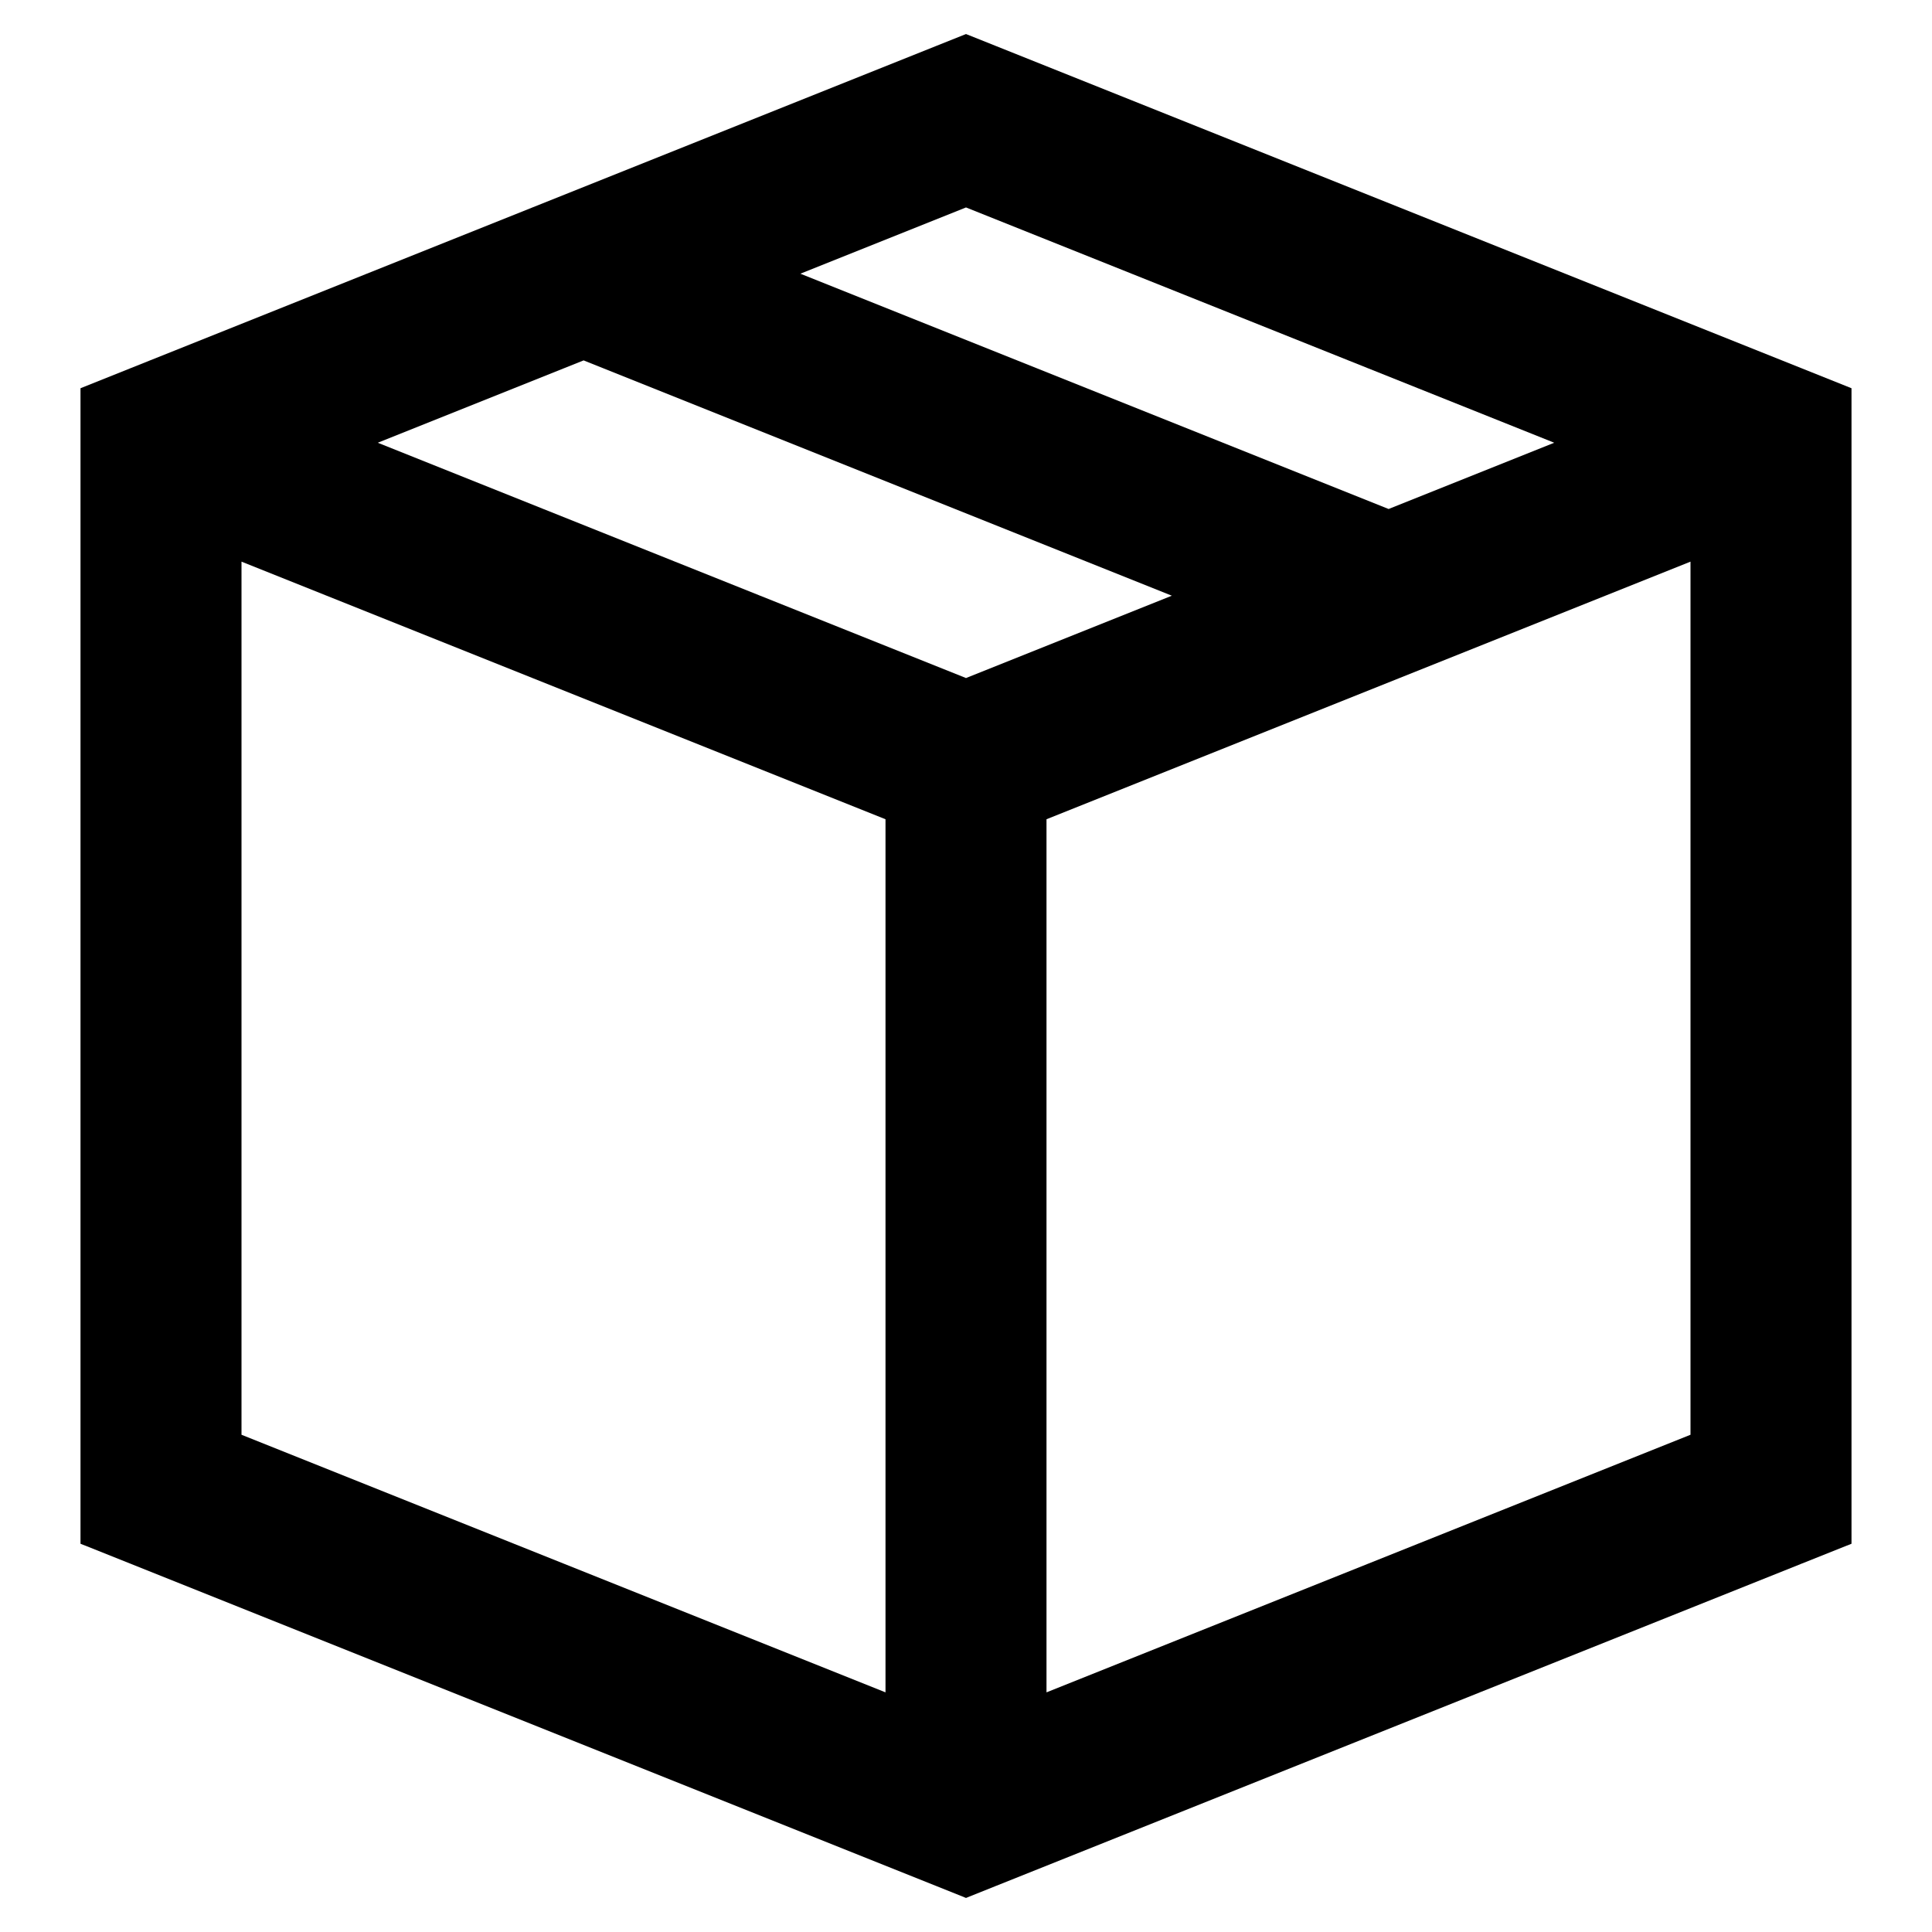
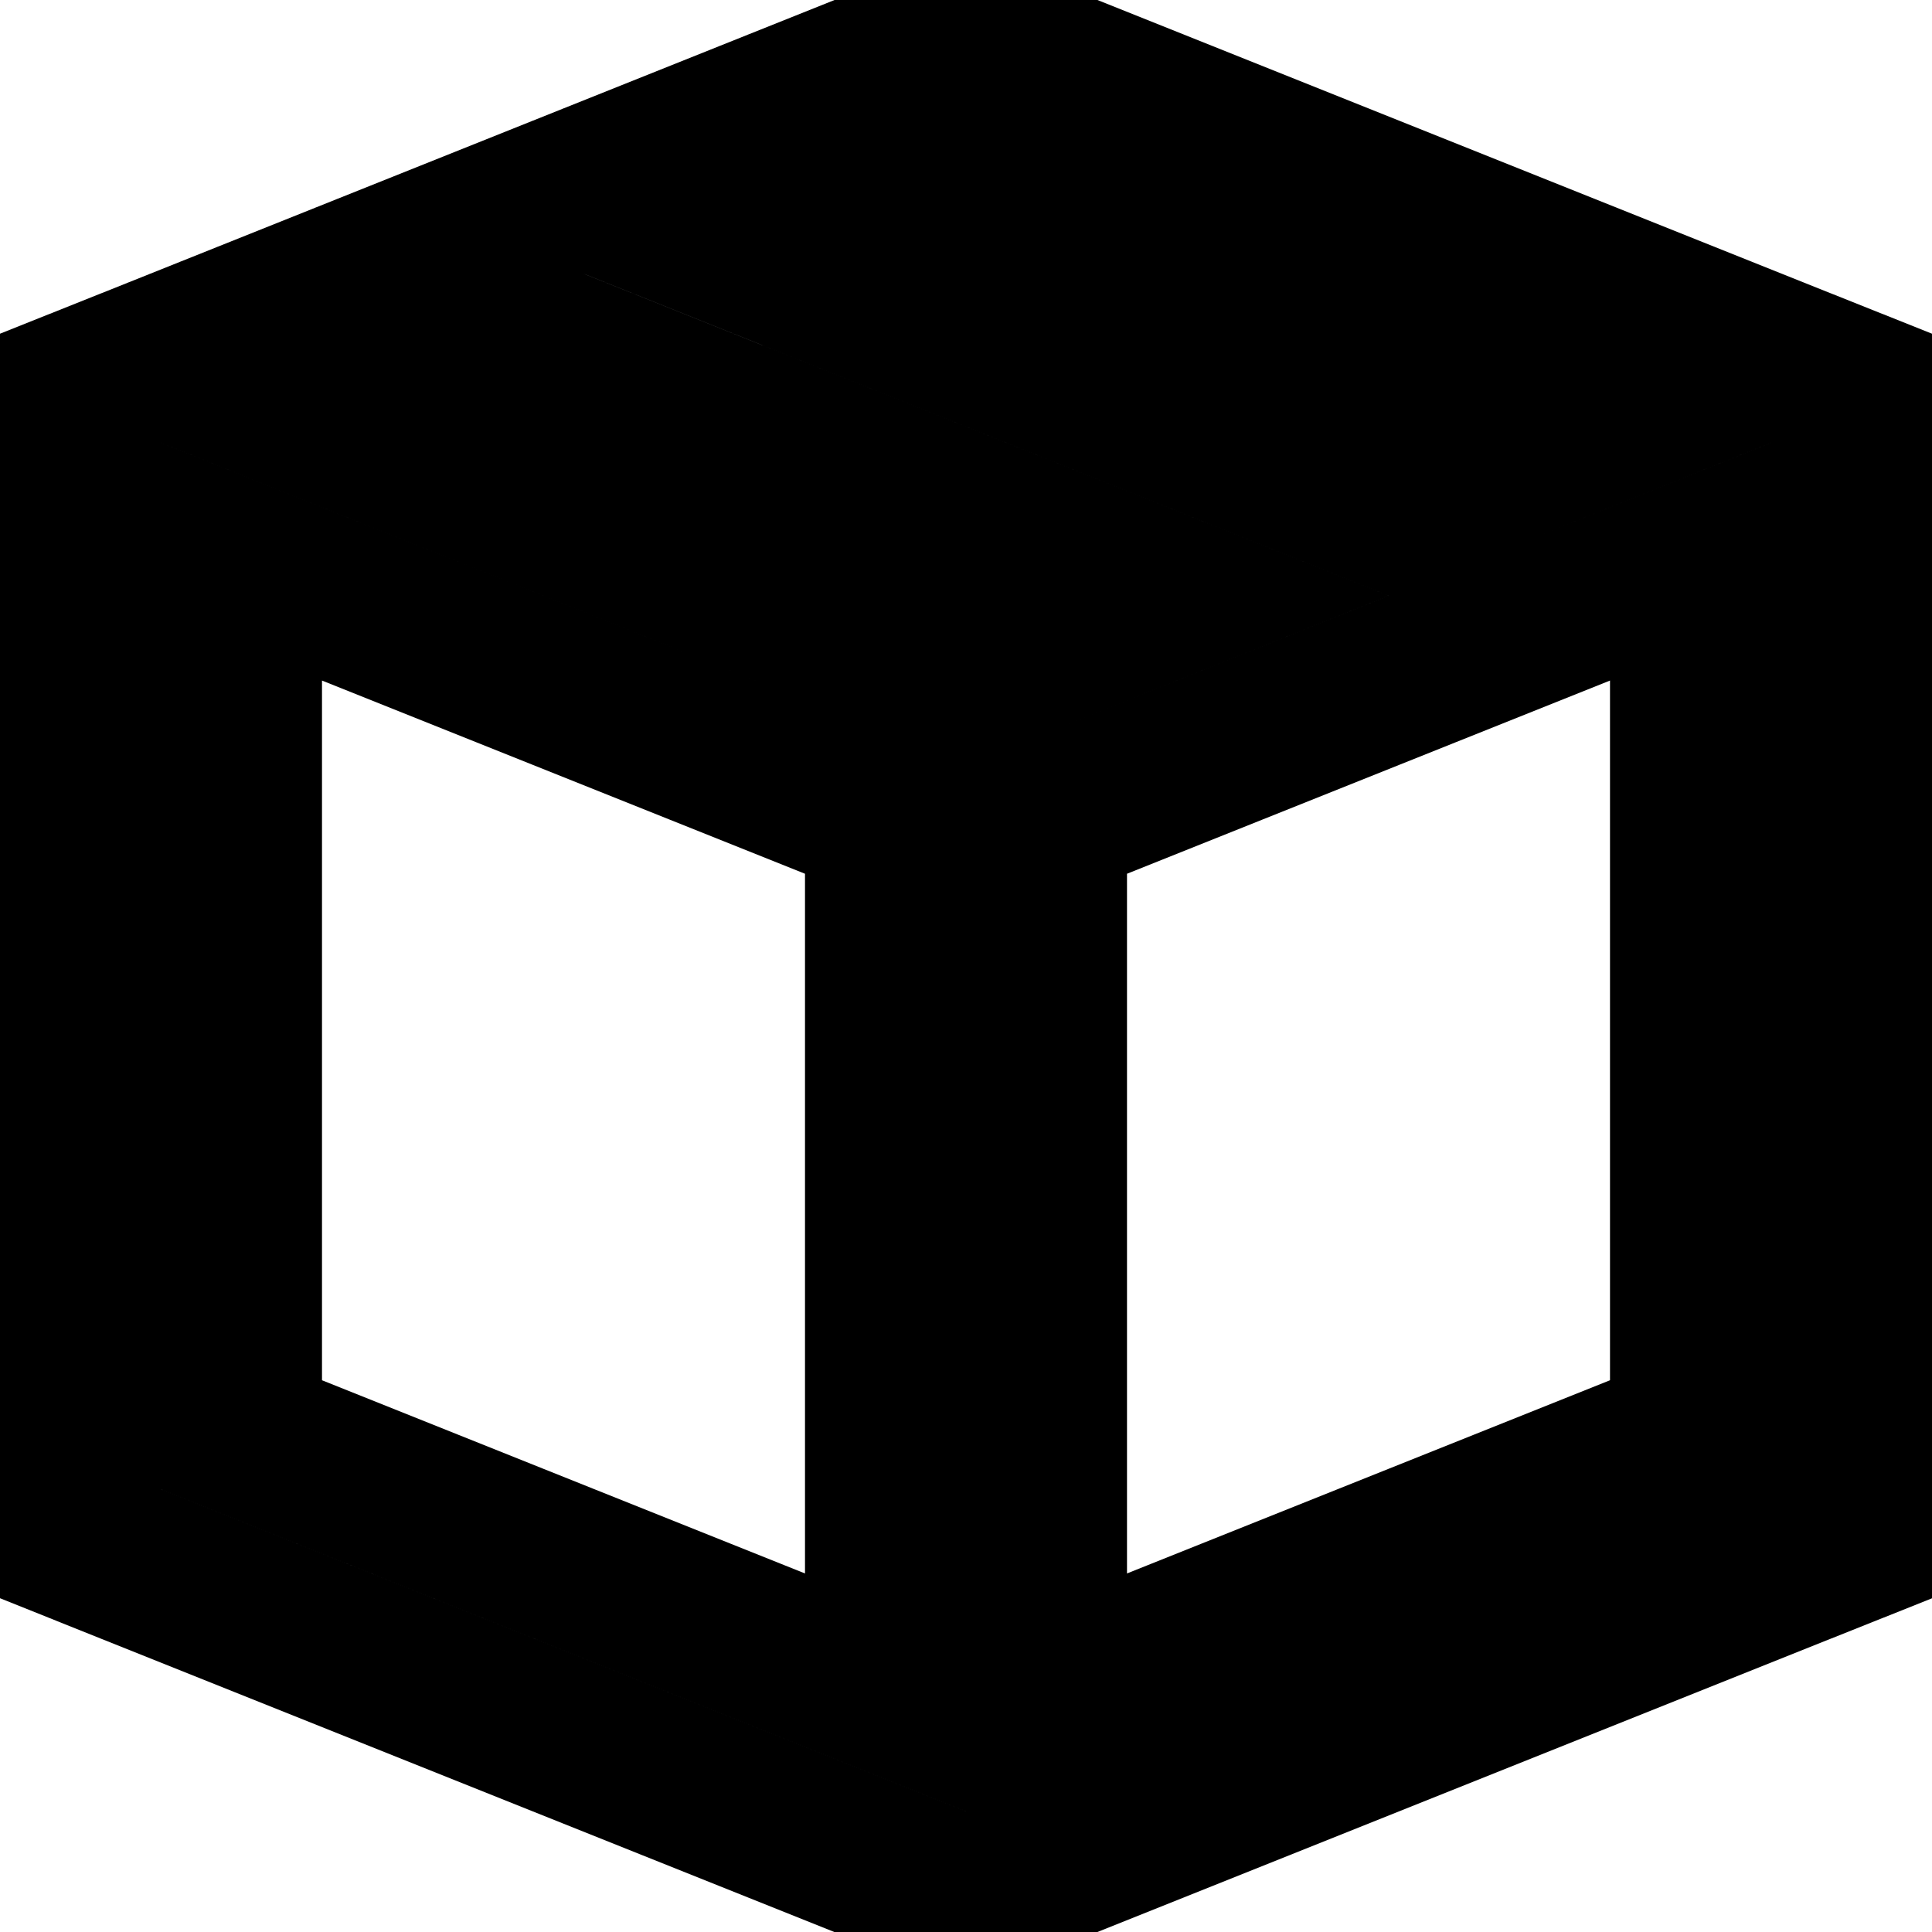
<svg viewBox="0 0 24 24">
  <g fill="none">
-     <path fill-rule="evenodd" clip-rule="evenodd" d="M12.371.571L12 .423l-.371.148l-10 4L1 4.823v14.354l.629.251l10 4l.371.149l.371-.149l10-4l.629-.251V4.823l-.629-.252l-10-4zM3 6.977v10.846l8 3.2V10.177l-8-3.2zm10 3.2v10.846l8-3.2V6.977l-8 3.2zM19.307 5.5L12 2.577L9.943 3.4l7.307 2.923l2.057-.823zm-14.614 0L7.25 4.477L14.557 7.4L12 8.423L4.693 5.5z" fill="currentColor" />
+     <path stroke="currentColor" stroke-width="2" d="M12.371.572L12 .423l-.371.149l-10 4L1 4.823v14.354l.629.252l10 4l.371.148l.371-.149l10-4l.629-.251V4.823l-.629-.251l-10-4zM3 6.977v10.846l8 3.2V10.177l-8-3.2zm10 3.2v10.846l8-3.2V6.977l-8 3.2zM19.307 5.5L12 2.577L9.943 3.4l7.307 2.923l2.057-.823zm-14.614 0L7.25 4.477L14.557 7.4L12 8.423L4.693 5.5z" clip-rule="evenodd" />
  </g>
</svg>
